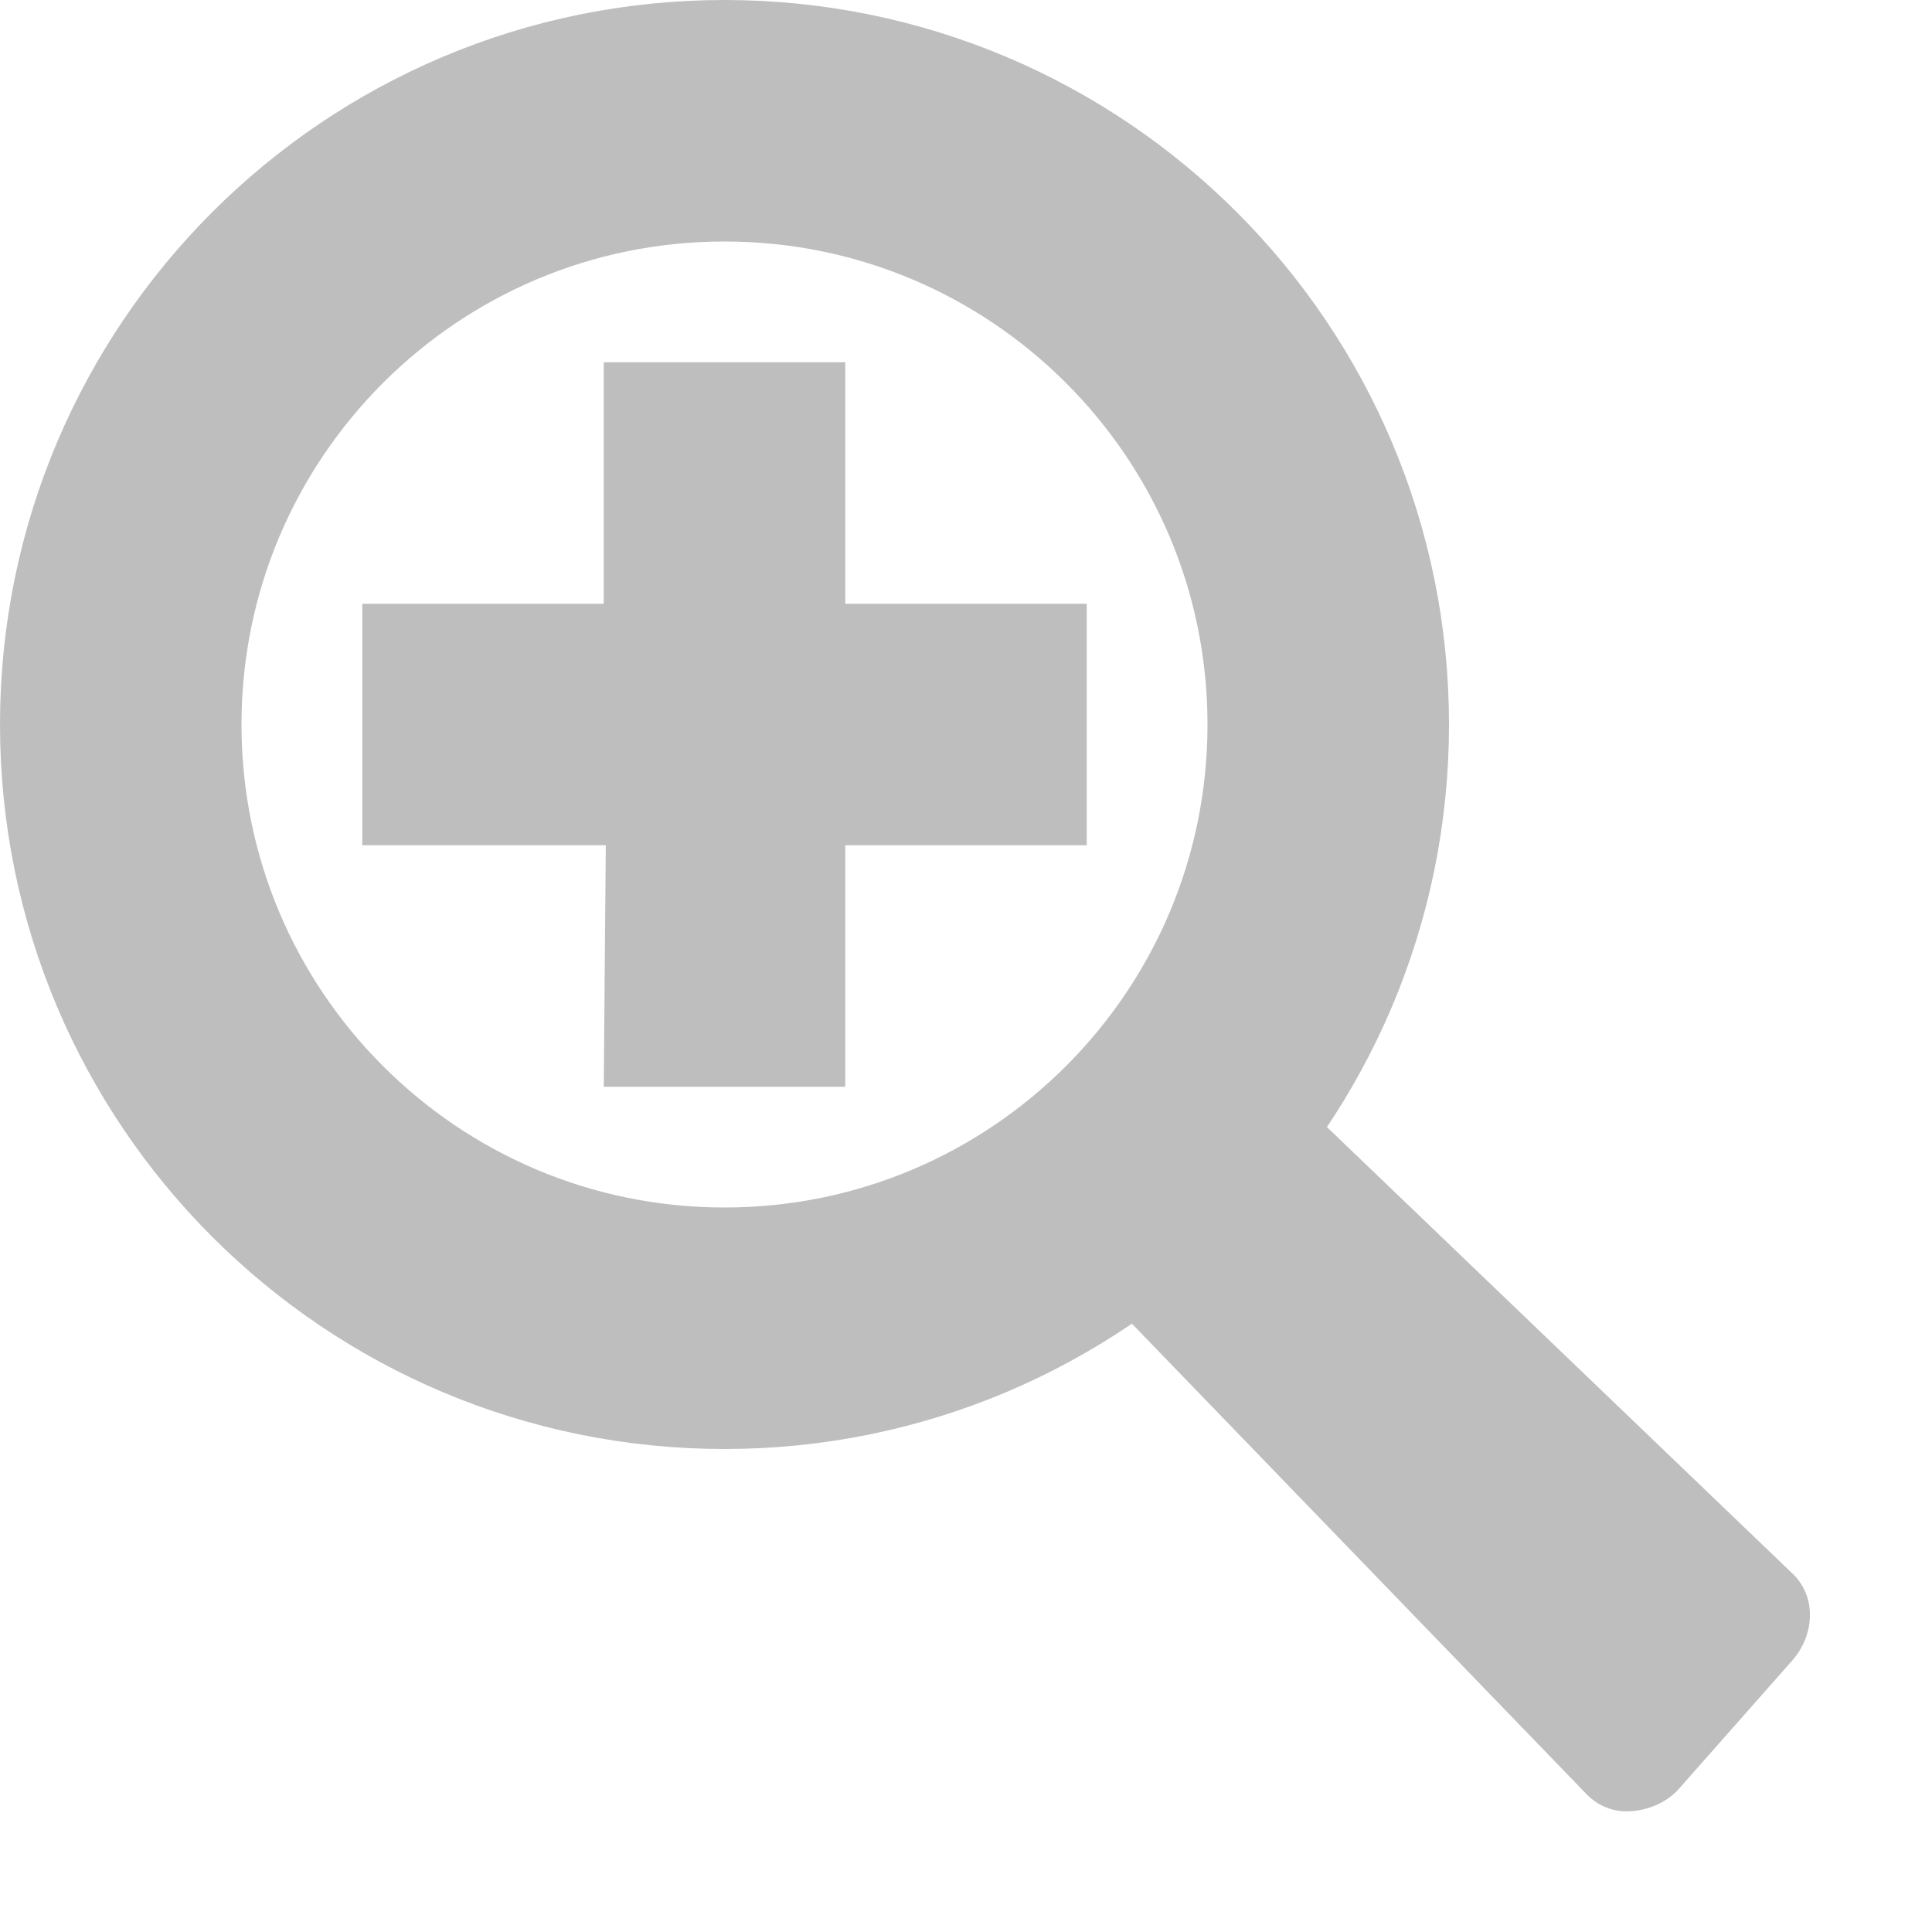
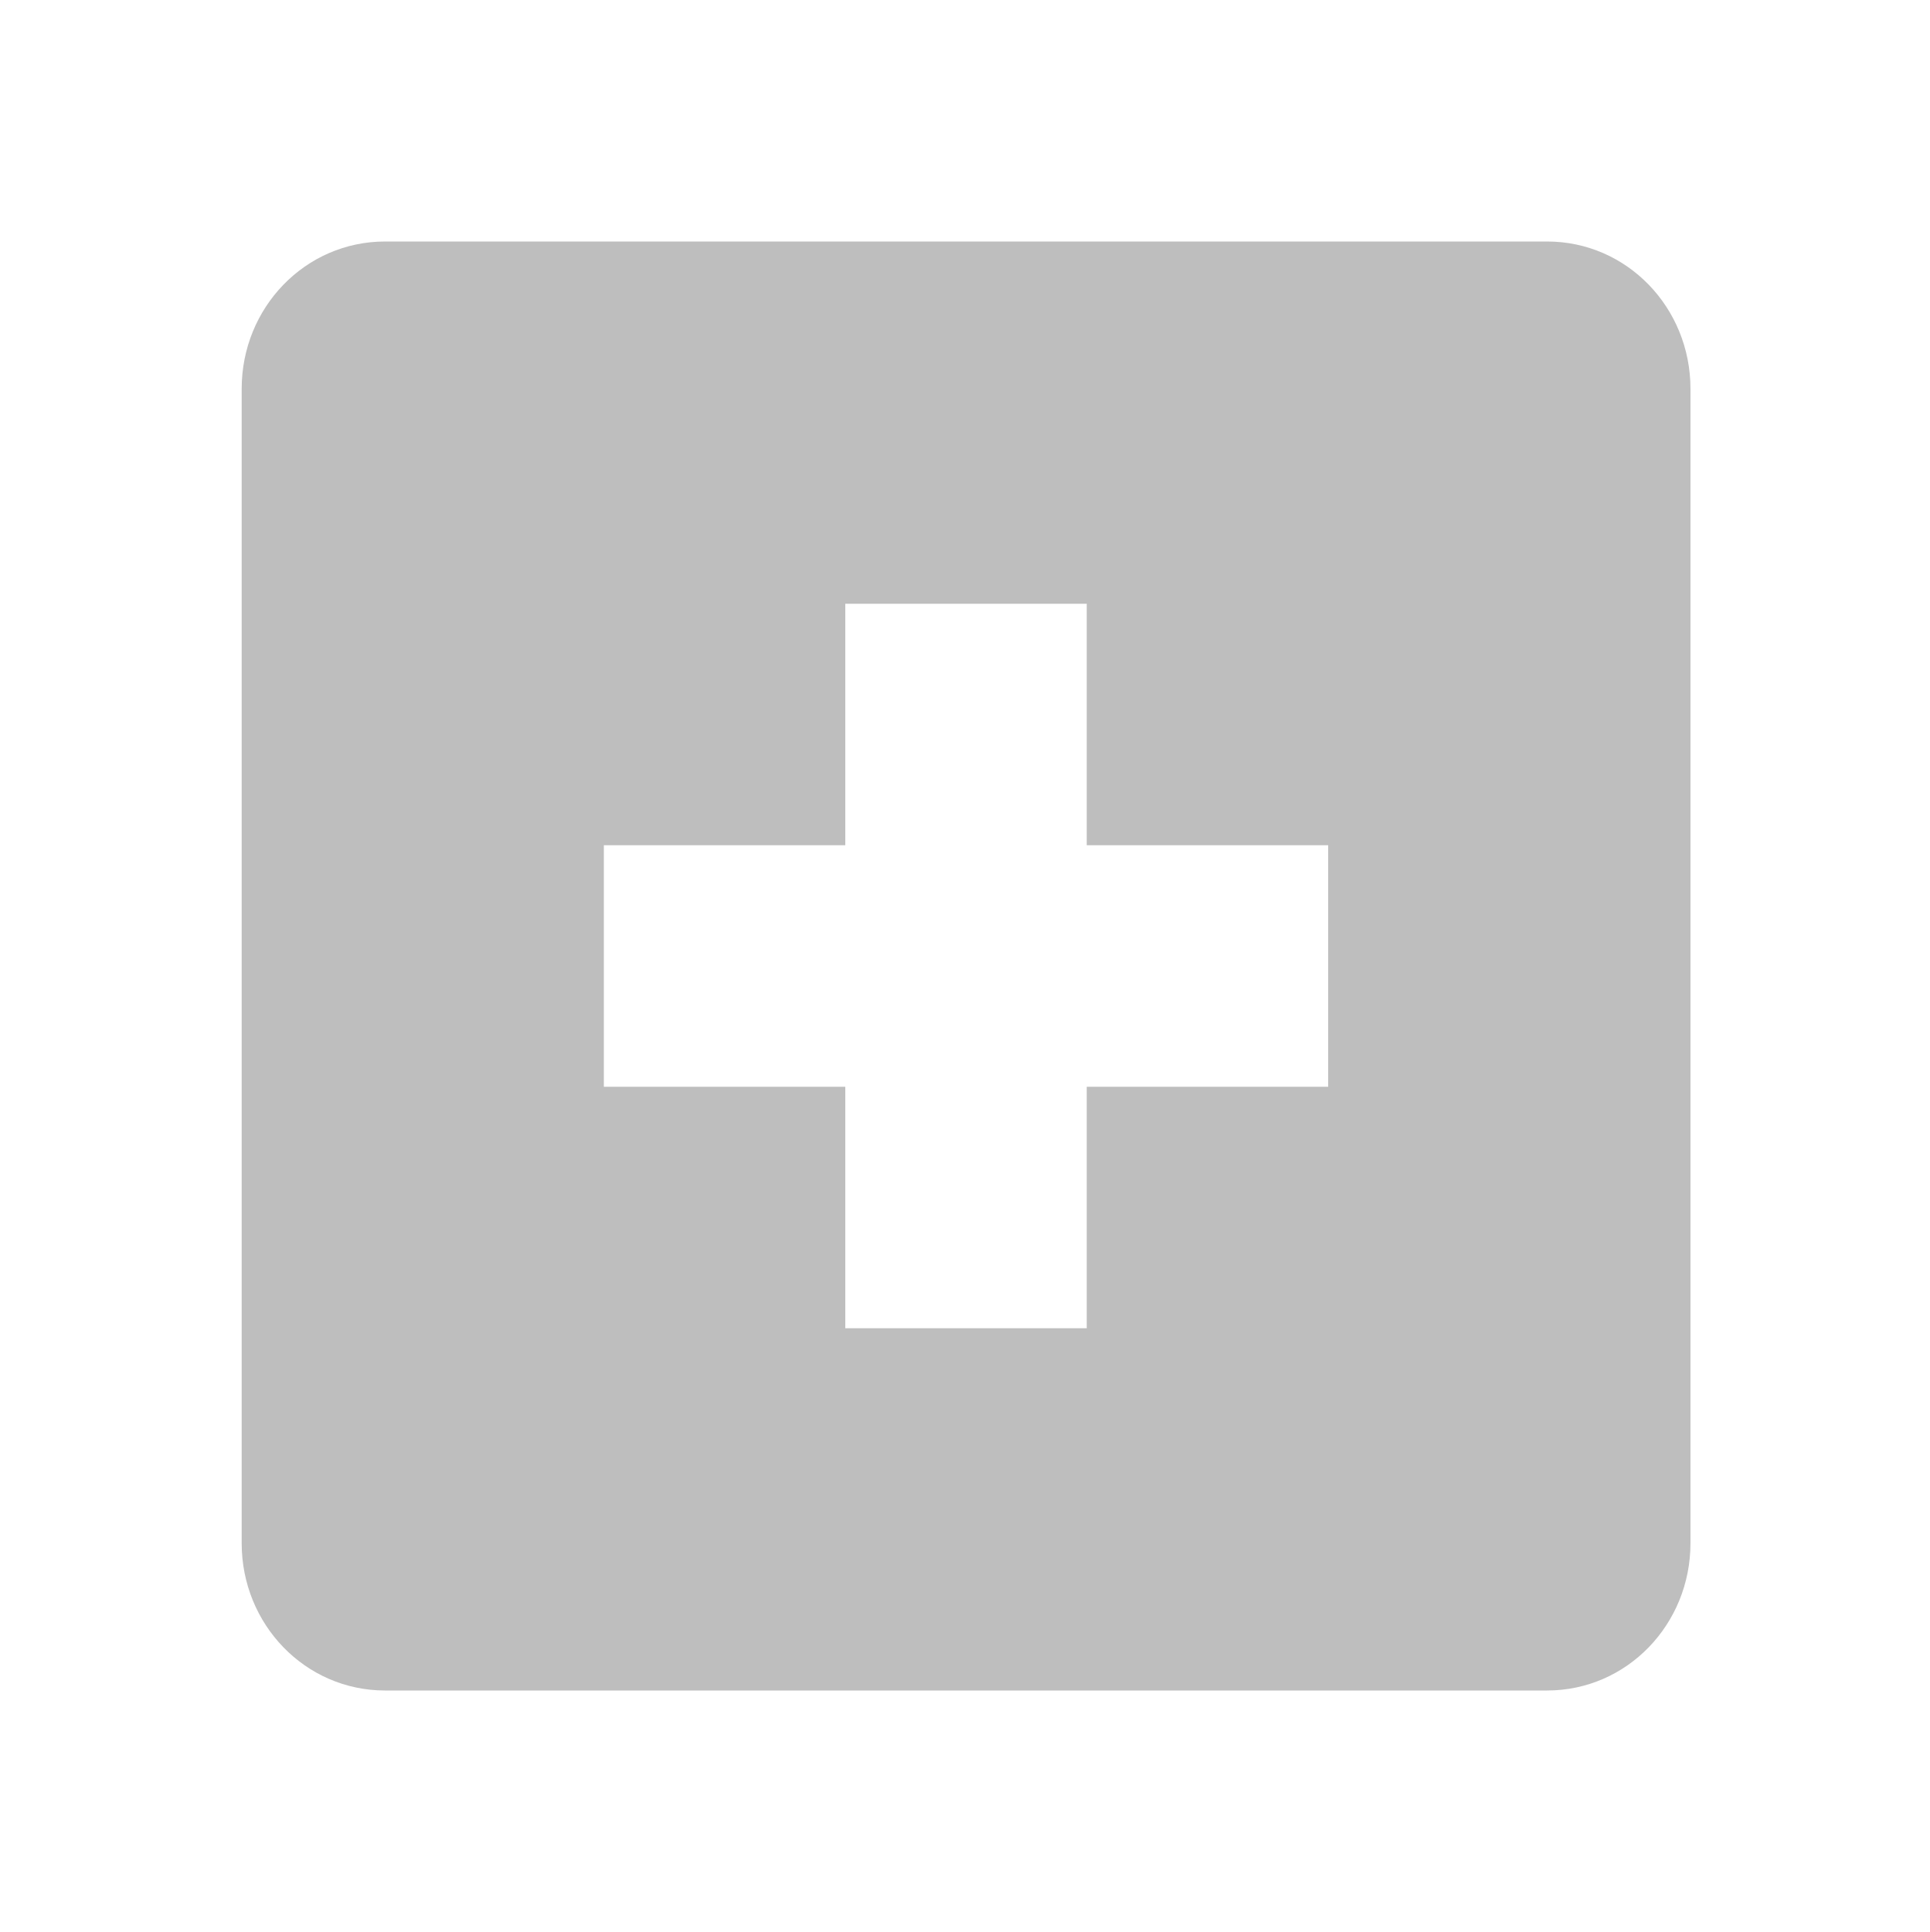
- <svg xmlns="http://www.w3.org/2000/svg" version="1.1" width="16" height="16" id="svg7384">
-   <defs id="defs11" />
-   <path d="m 8.656,10.219 4.469,4.625 c 0.096,0.105 0.226,0.165 0.375,0.156 0.149,-0.008 0.303,-0.071 0.406,-0.188 l 0.938,-1.062 c 0.192,-0.221 0.195,-0.536 0,-0.719 L 10.25,8.625 z" id="path3220" style="color:#bebebe;fill:#bebebe;fill-opacity:1;fill-rule:nonzero;stroke:none;stroke-width:1;marker:none;visibility:visible;display:inline;overflow:visible;enable-background:accumulate" />
-   <path style="fill:#bebebe;fill-opacity:1;stroke:none" d="M 3,5 5,5 5,3 7,3 7,5 9,5 9,7 7,7 7,9 5,9 5.017,7 3,7 z" id="path2985" />
-   <path style="fill:none;stroke:#bebebe;stroke-opacity:1;stroke-width:2;stroke-miterlimit:4;stroke-dasharray:none" id="path3811" d="M 9,6 A 5,5 0 1 1 -1,6 5,5 0 1 1 9,6 z" transform="translate(2,0)" />
+ <svg xmlns="http://www.w3.org/2000/svg" id="svg7384" height="16" width="15.982" version="1.1">
+   <g id="layer12" transform="translate(-181 -667)">
+     <path id="rect11749-5-0-1-8" style="color:#bebebe;fill:#bebebe" d="m184.19 669c-0.663 0-1.188 0.549-1.188 1.219v9.562c0 0.67 0.525 1.219 1.188 1.219h9.625c0.663 0 1.188-0.549 1.188-1.219v-9.562c0-0.67-0.525-1.219-1.188-1.219h-9.625zm3.812 3h2v2h2v2h-2v2h-2v-2h-2v-2h2v-2z" />
+   </g>
</svg>
